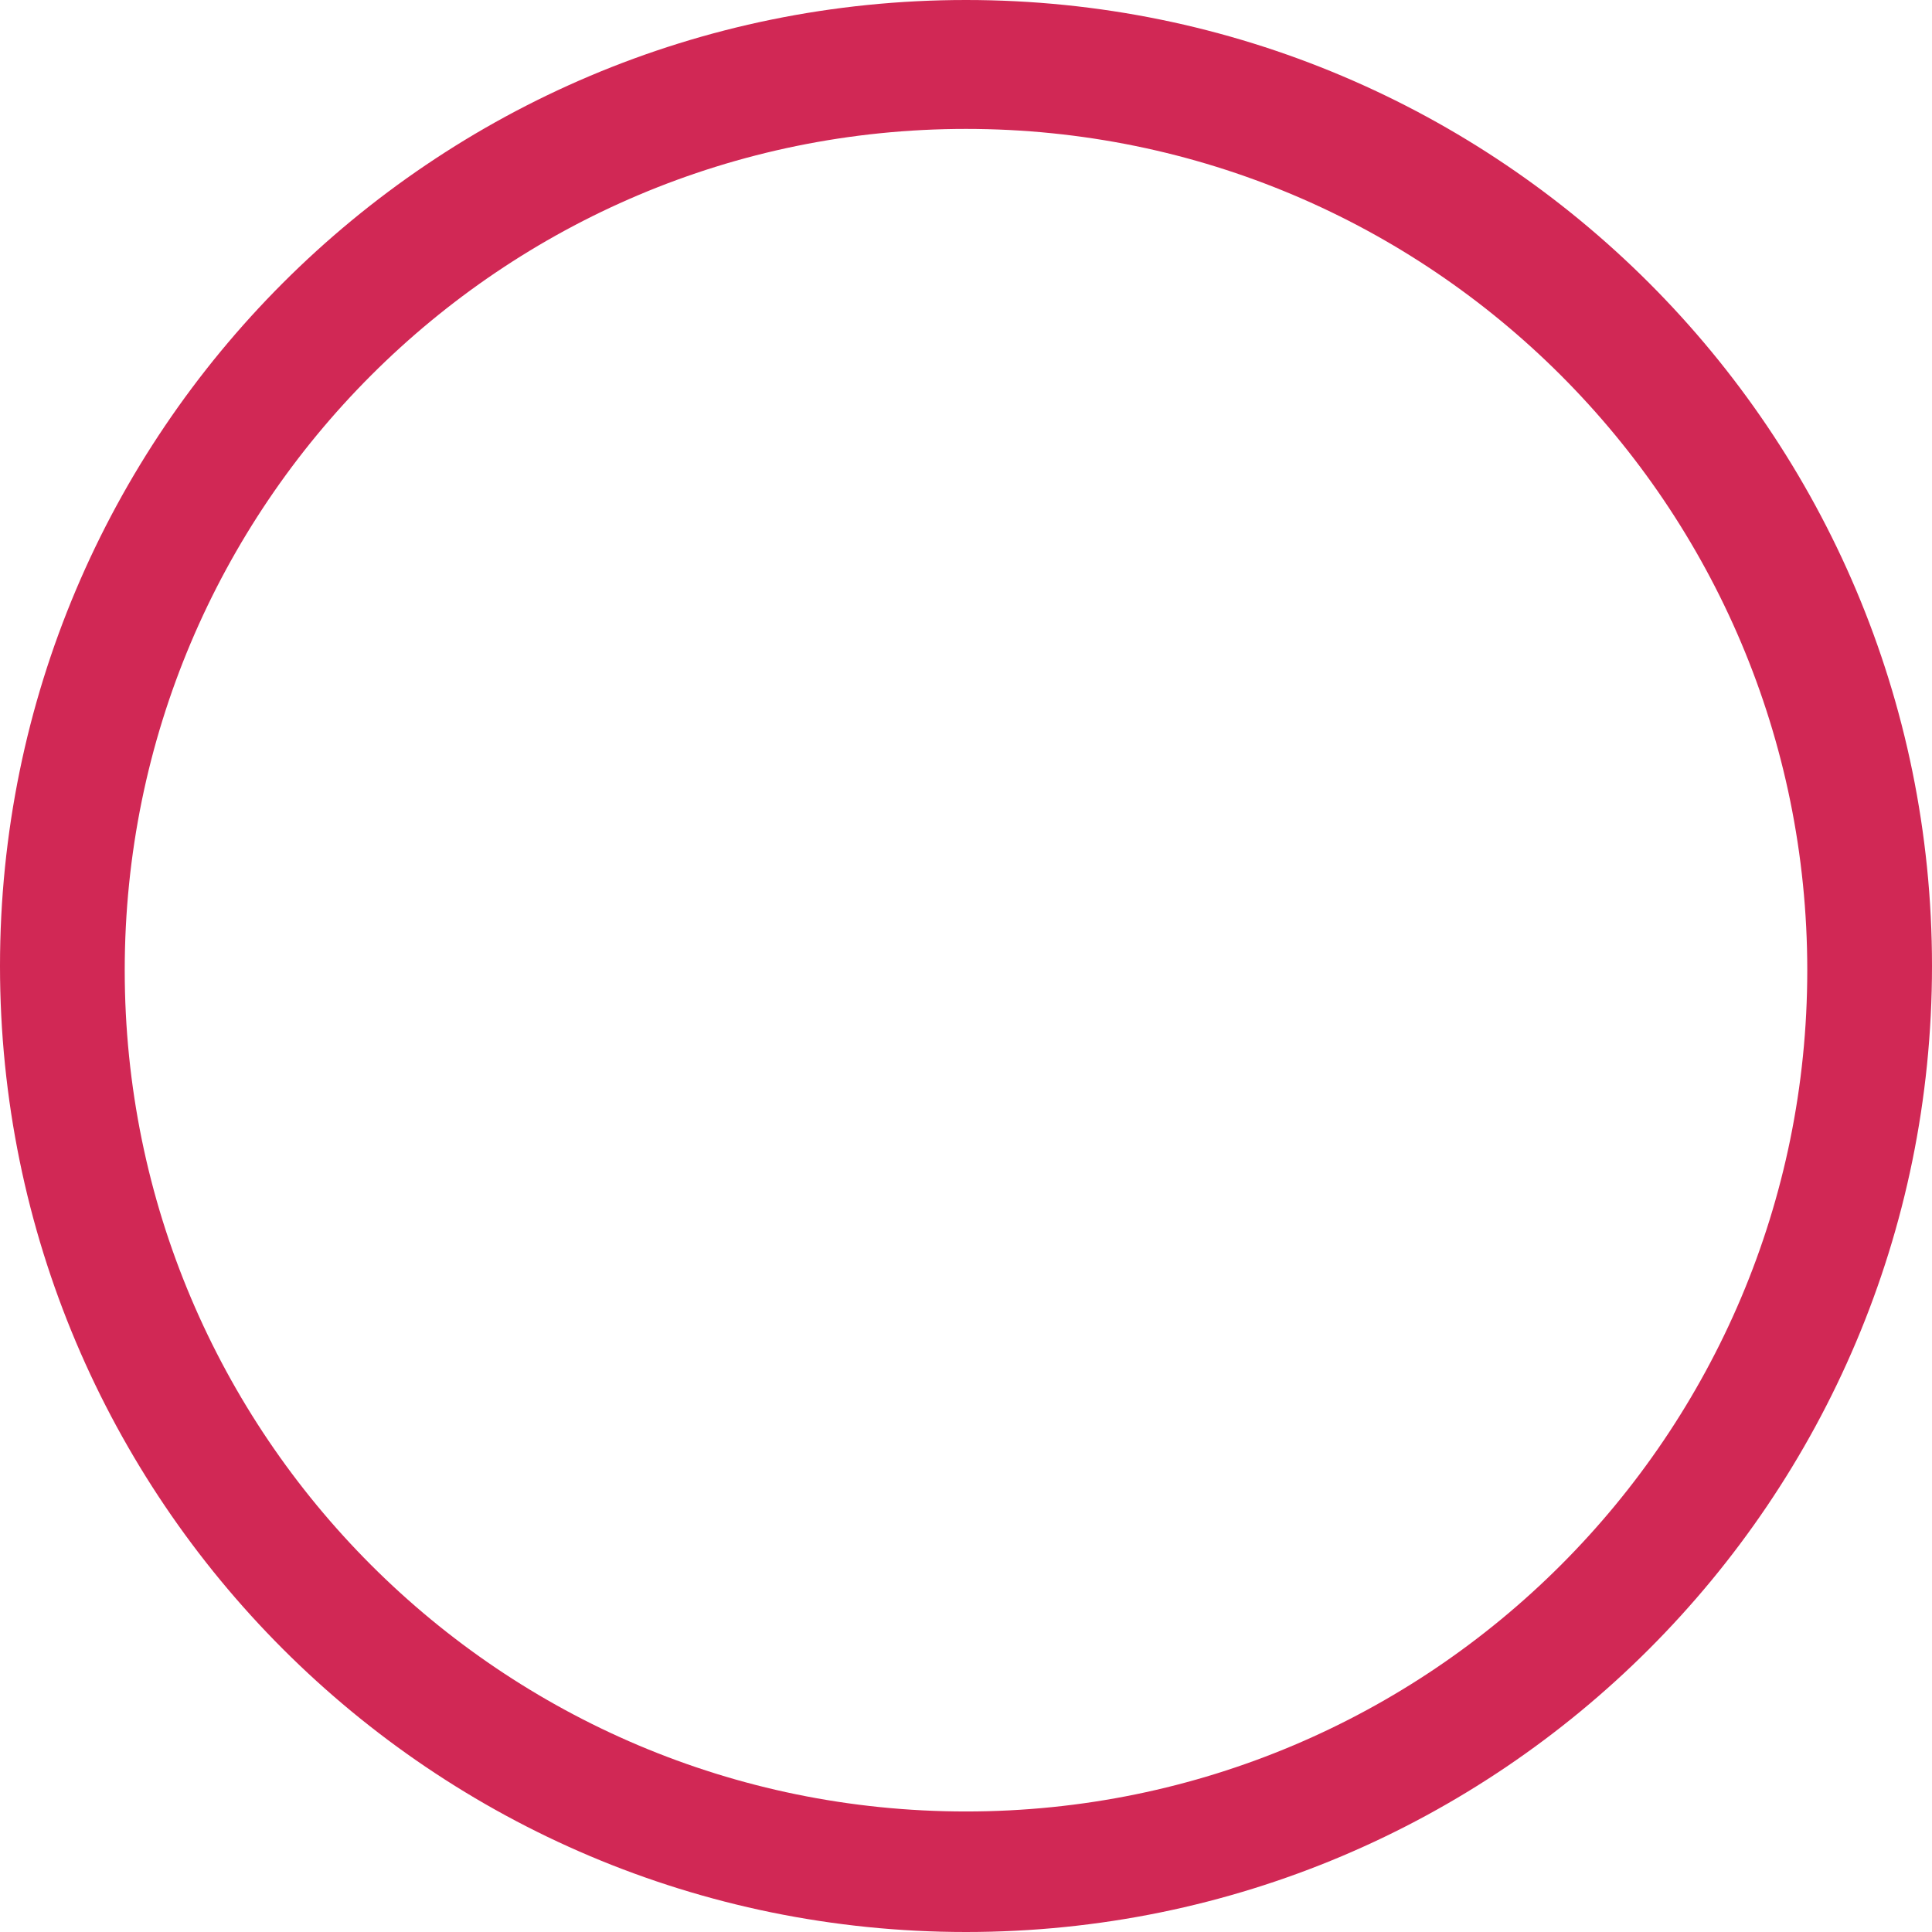
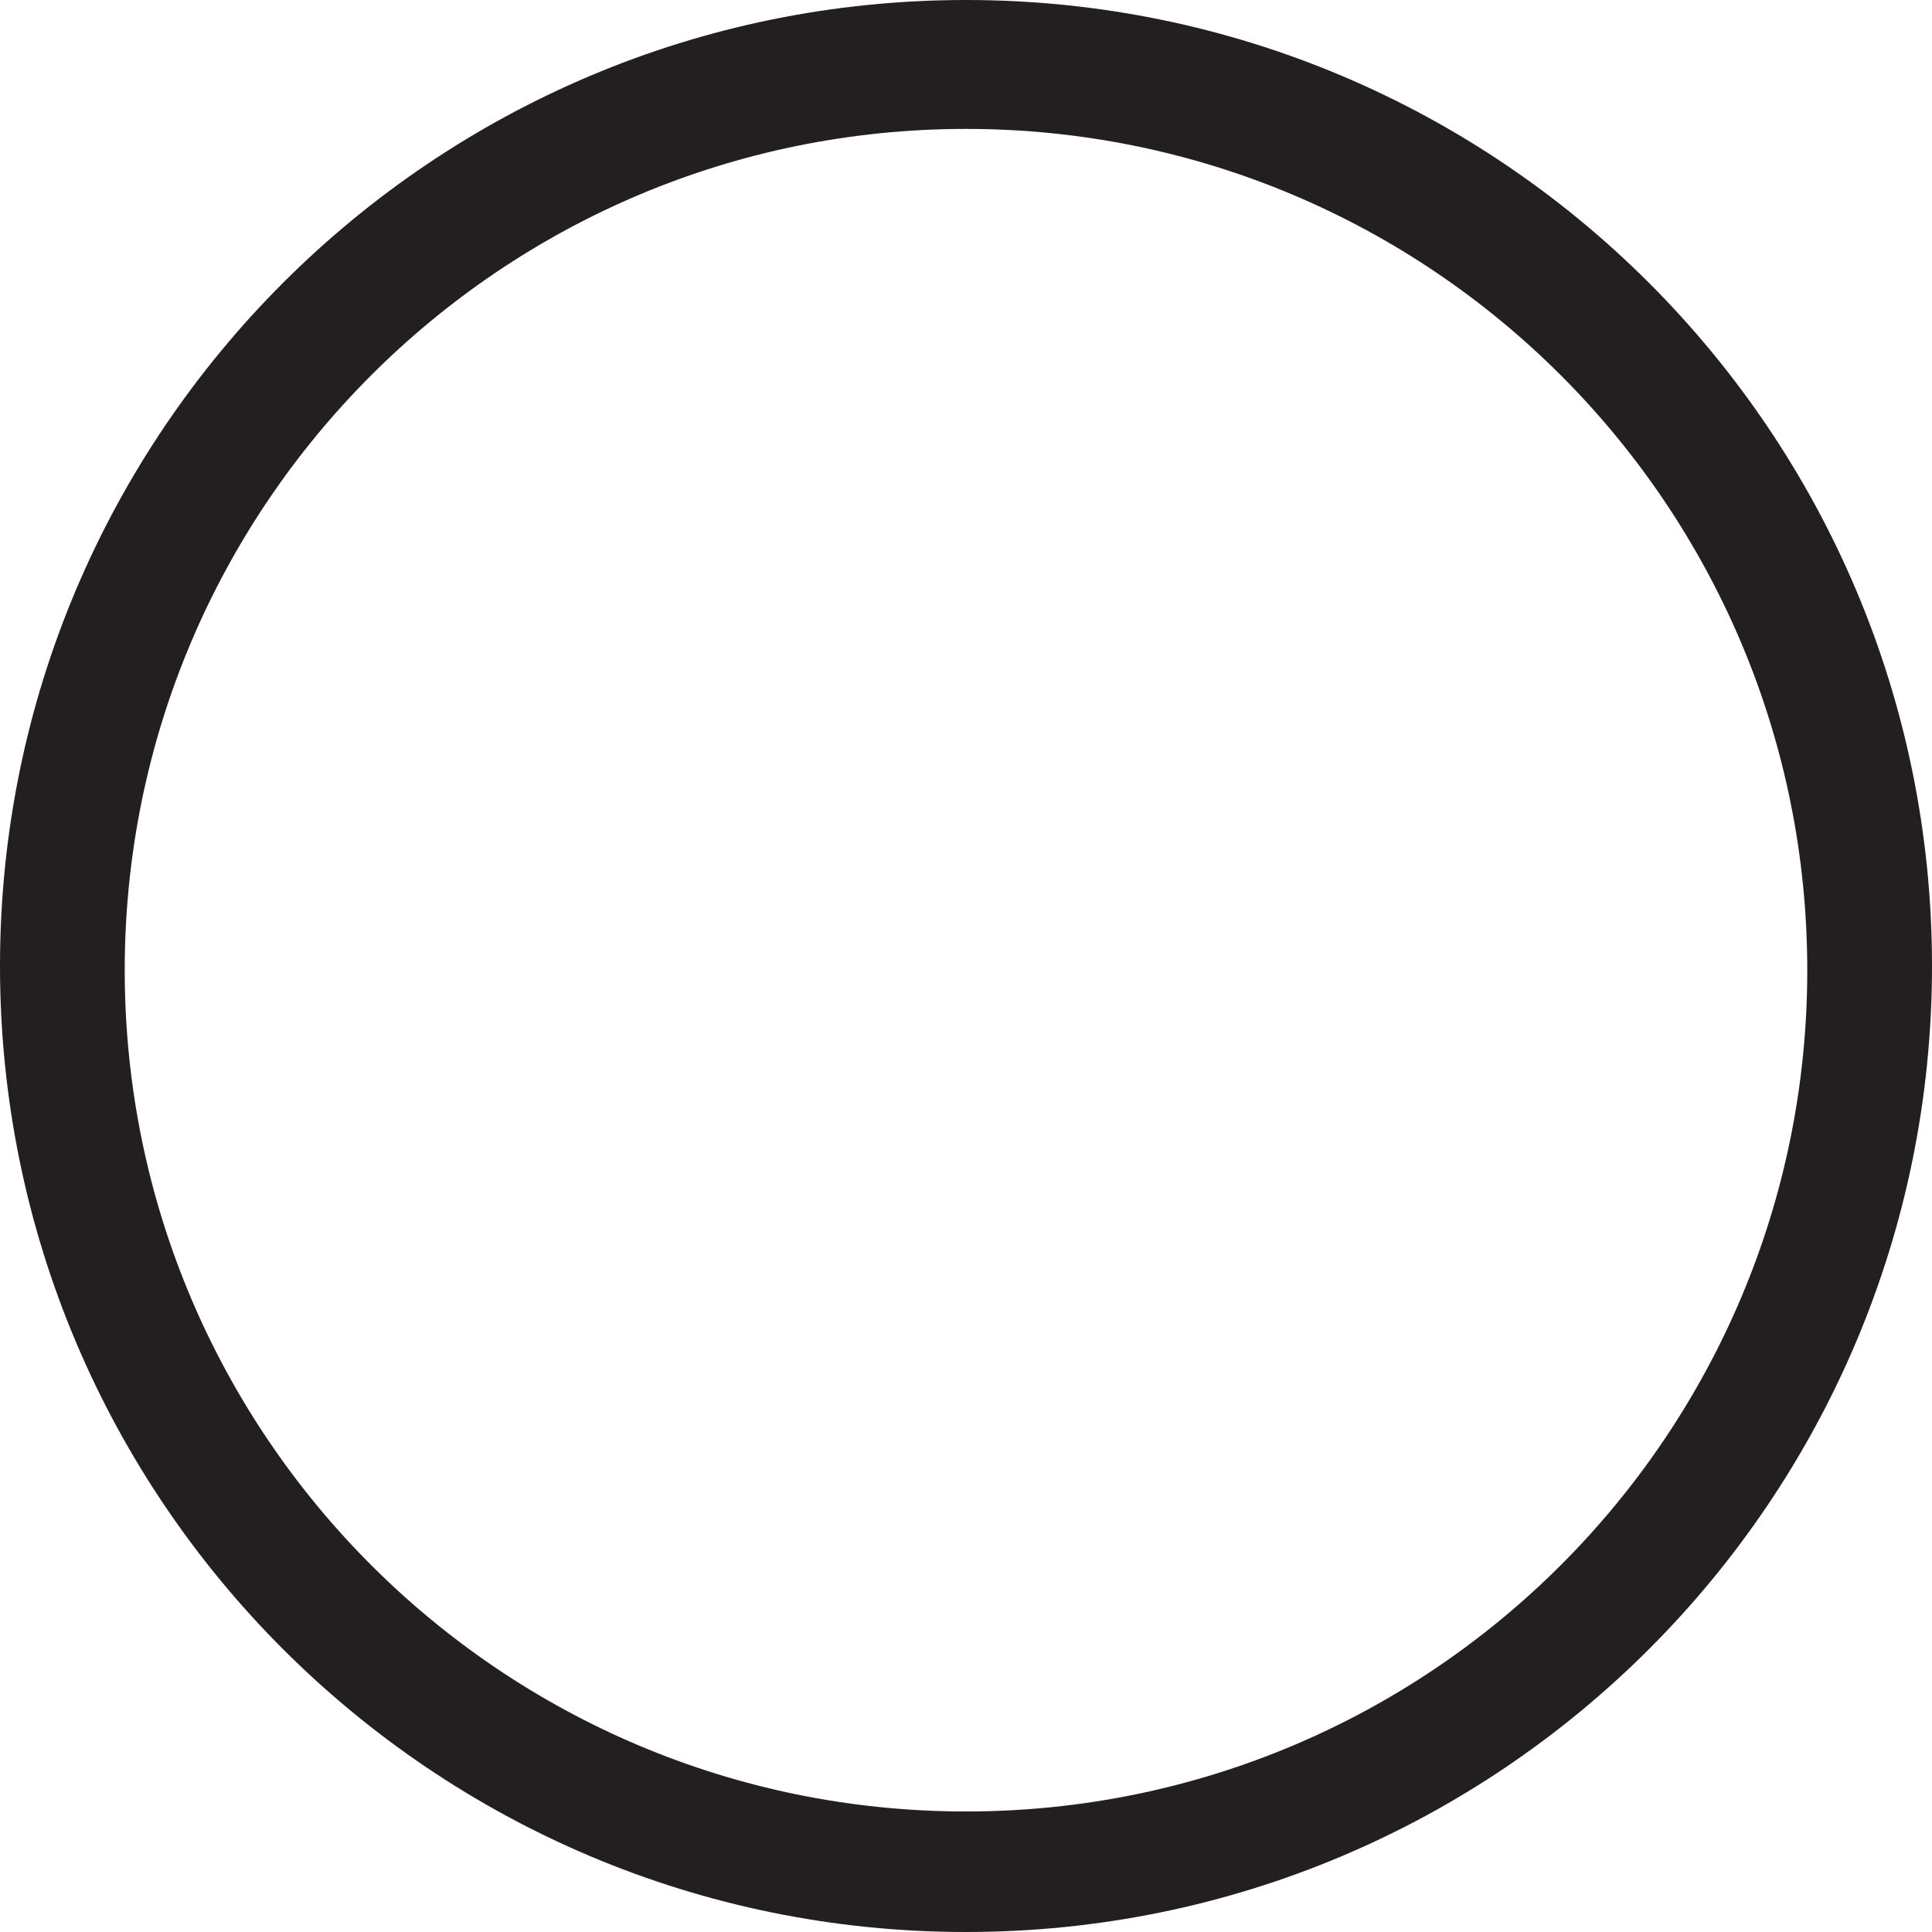
- <svg xmlns="http://www.w3.org/2000/svg" version="1.0" id="Layer_1" x="0px" y="0px" width="253px" height="253px" viewBox="22.5 69.048 253 253" enable-background="new 22.5 69.048 253 253" xml:space="preserve">
-   <path fill="#D12855" d="M149,69.048c-69.864,0-126.5,56.636-126.5,126.5c0,69.864,56.636,126.5,126.5,126.5 s126.5-56.636,126.5-126.5C275.5,125.685,218.864,69.048,149,69.048z M149,306.264c-60.844,0-110.167-49.323-110.167-110.167 C38.833,135.253,88.156,85.93,149,85.93c60.843,0,110.167,49.323,110.167,110.167C259.167,256.941,209.843,306.264,149,306.264z" />
+ <svg xmlns="http://www.w3.org/2000/svg" version="1.0" id="Layer_1" x="0" y="0" width="253" height="253" viewBox="22.5 69.048 253 253" xml:space="preserve">
+   <path fill="#231F20" d="M149 69.048c-69.864 0-126.5 56.636-126.5 126.5s56.636 126.5 126.5 126.5 126.5-56.636 126.5-126.5c0-69.863-56.636-126.5-126.5-126.5zm0 237.216c-60.844 0-110.167-49.323-110.167-110.167S88.156 85.93 149 85.93c60.843 0 110.167 49.323 110.167 110.167S209.843 306.264 149 306.264z" />
</svg>
